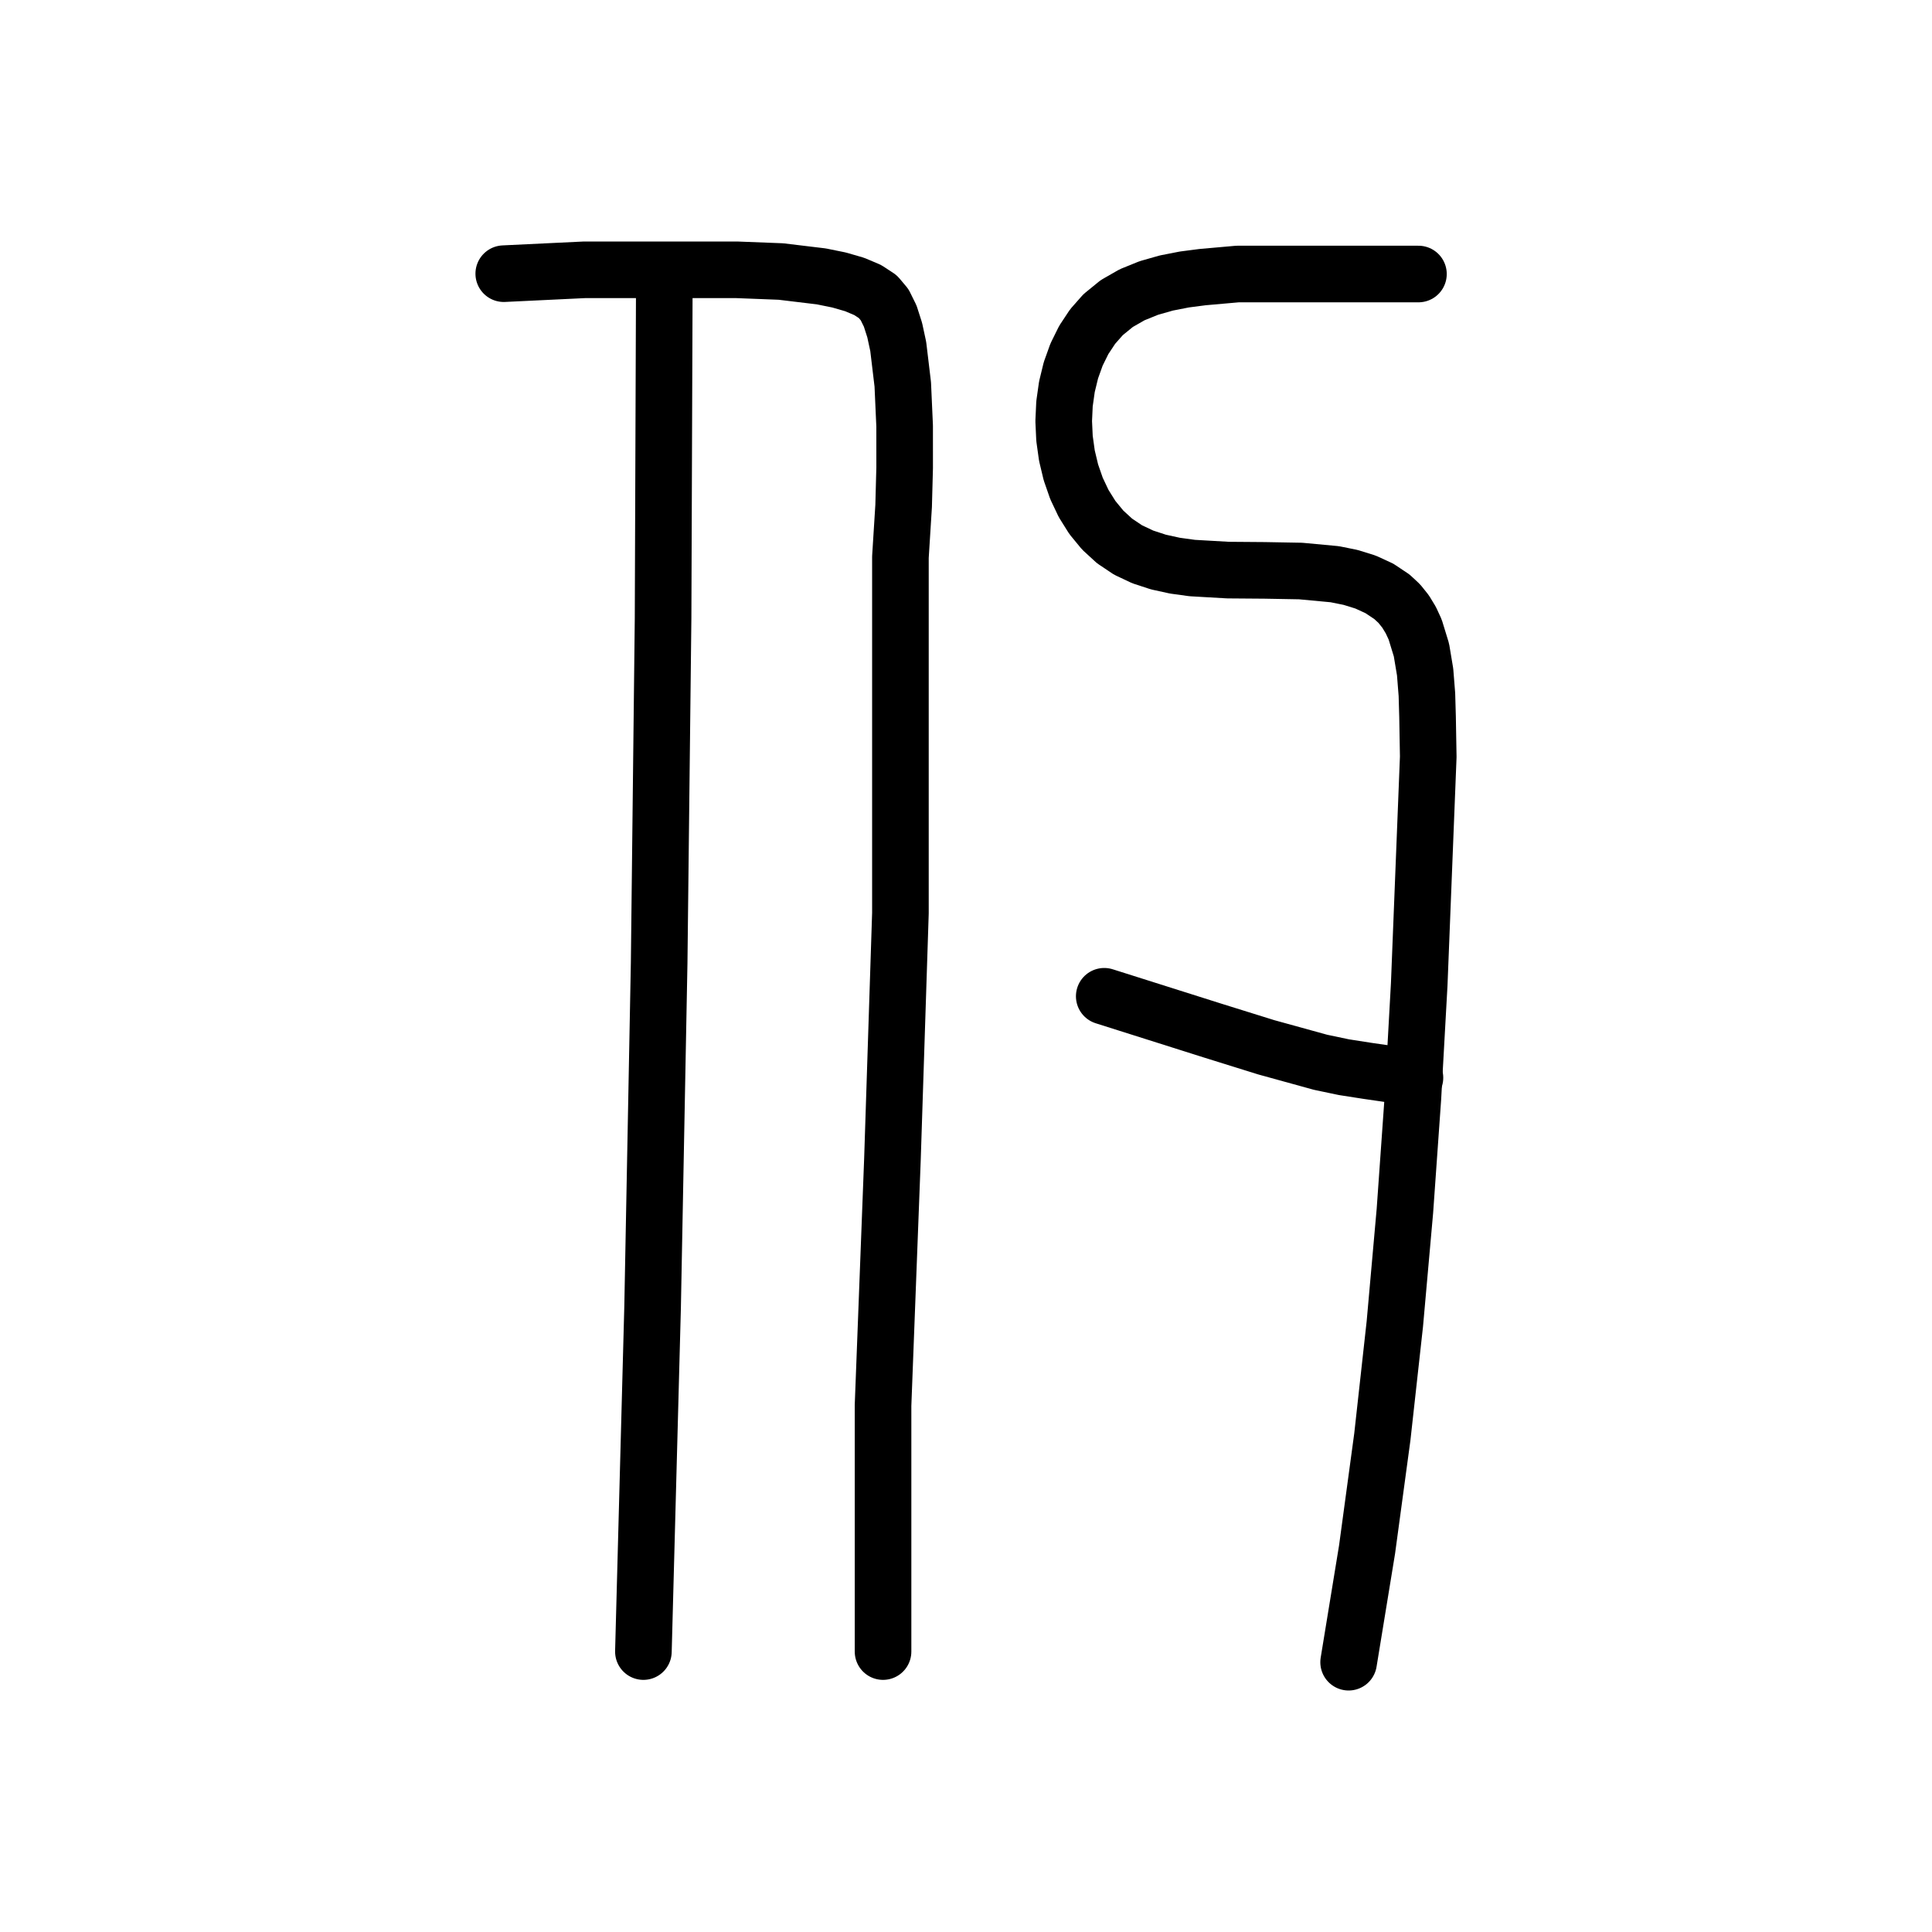
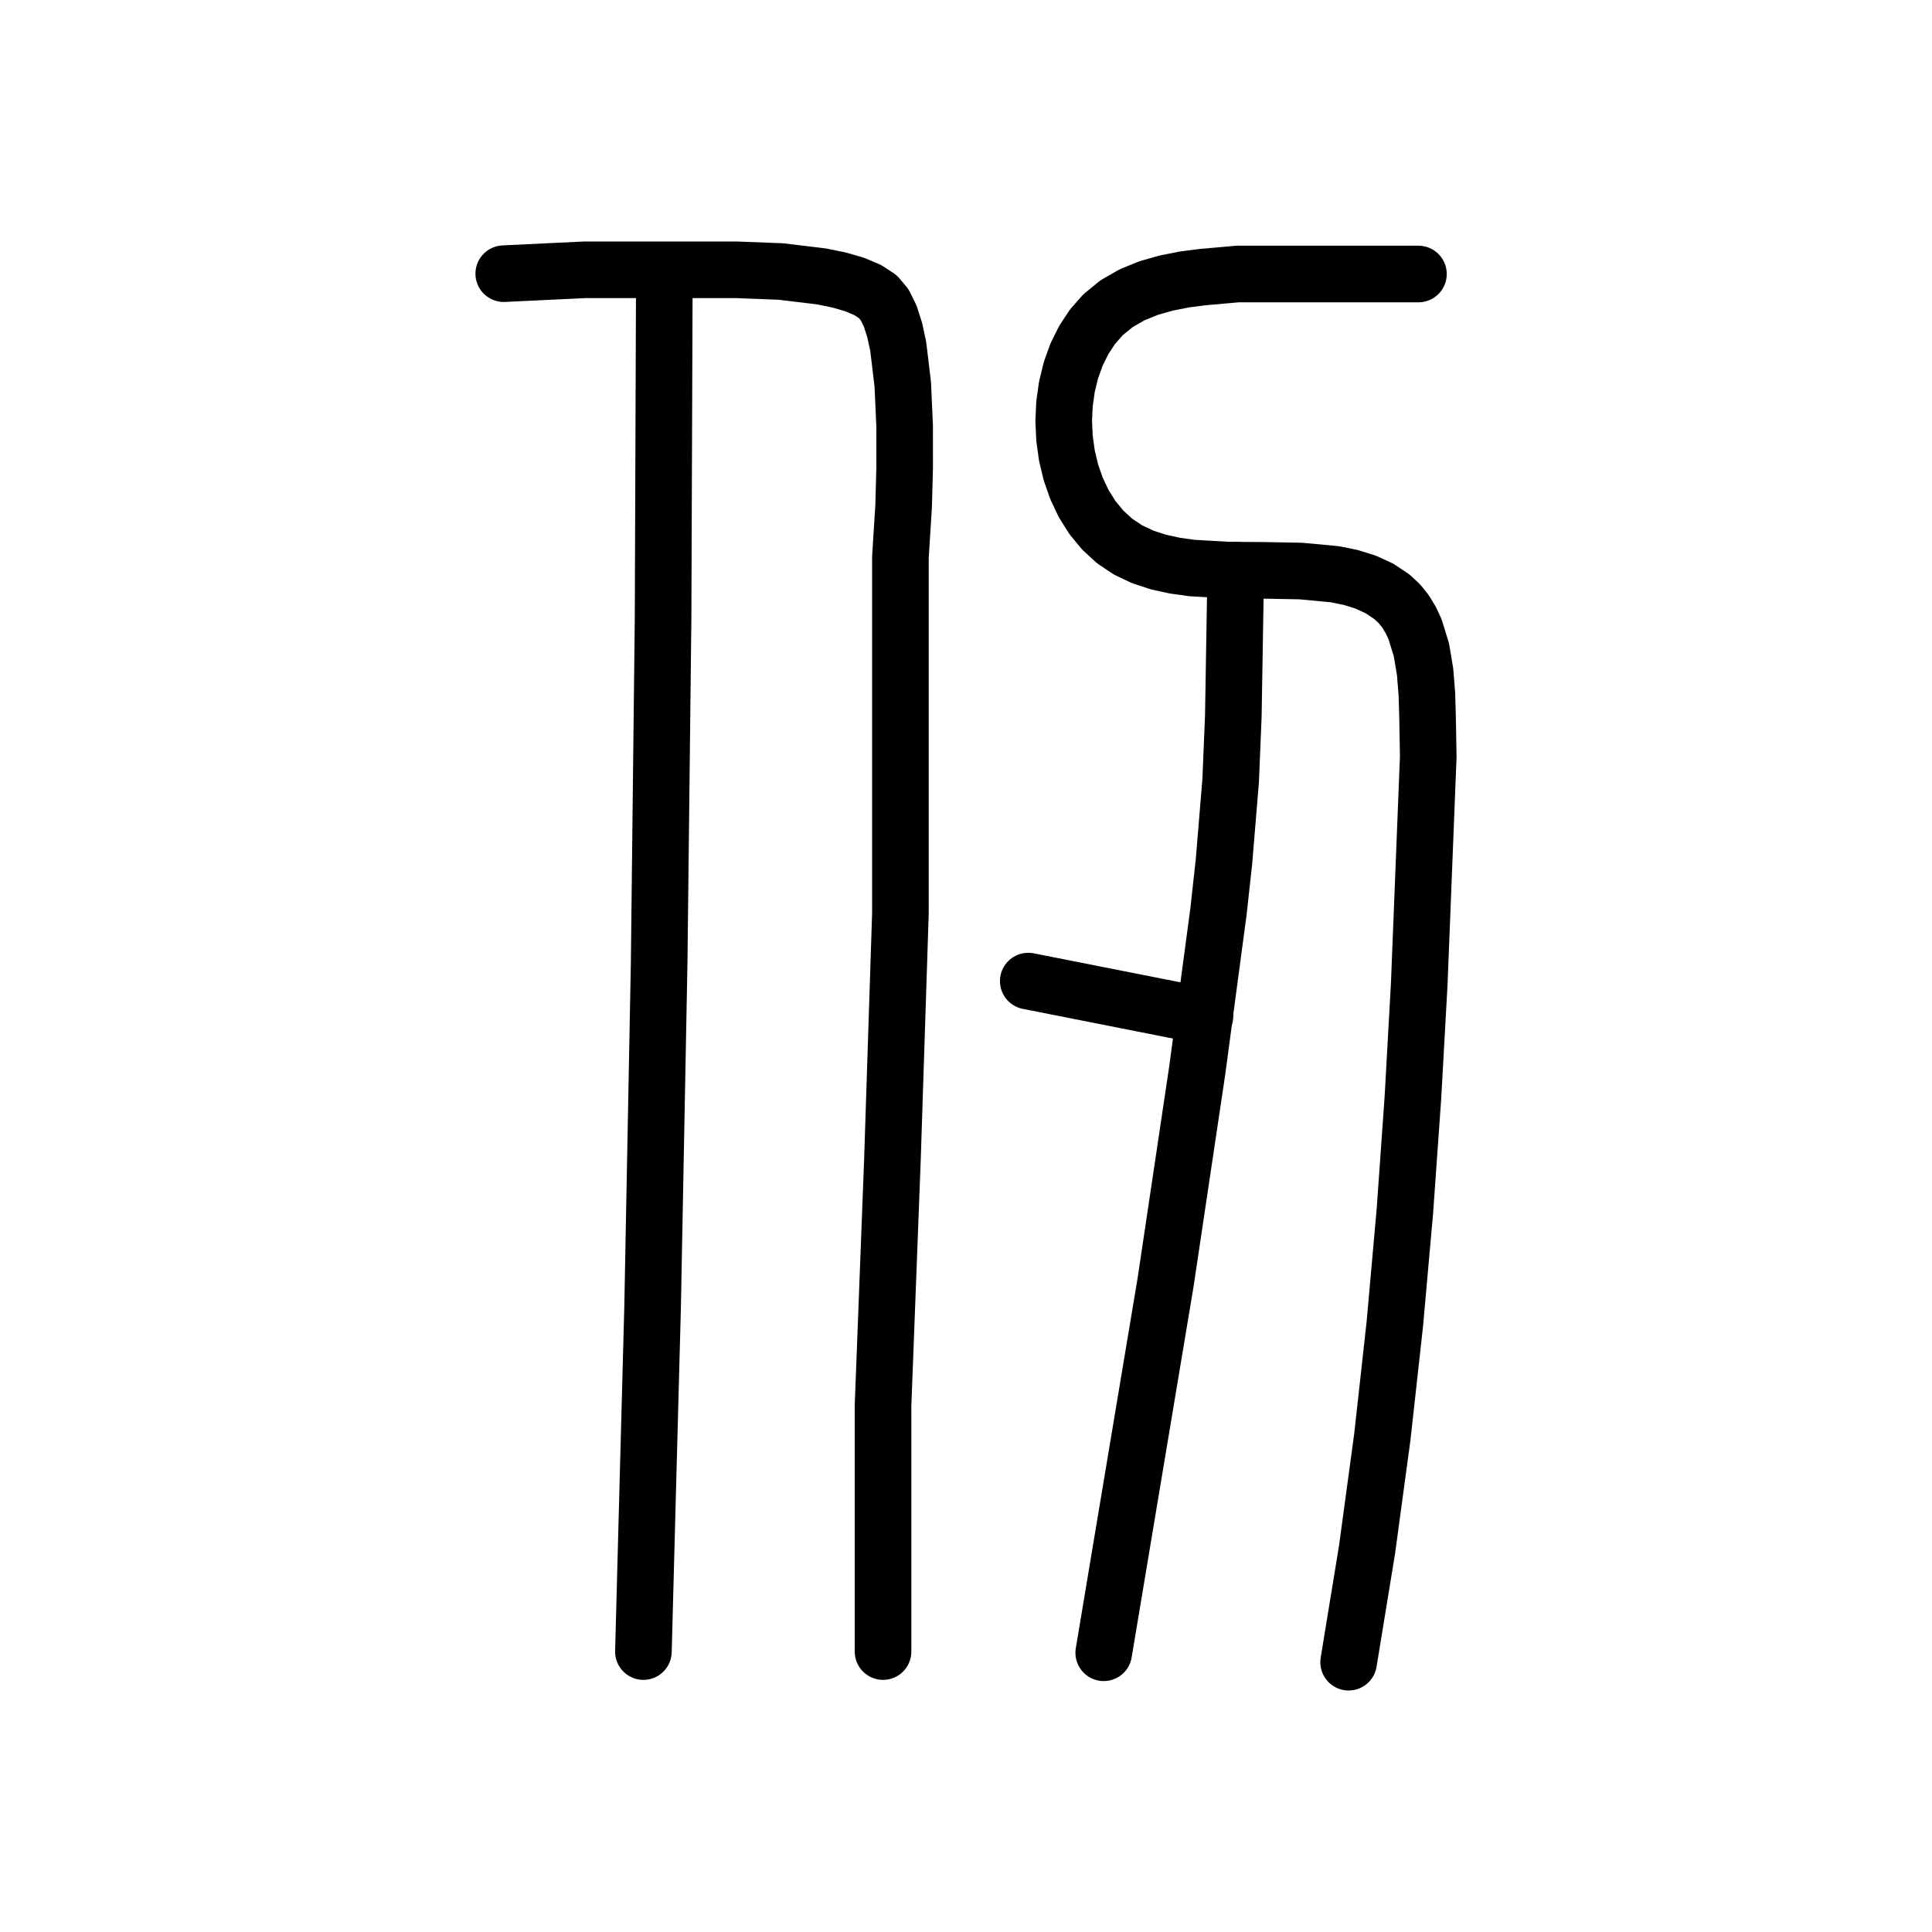
<svg xmlns="http://www.w3.org/2000/svg" viewBox="0 0 1024 1024" data-codepoint="U+3E676" data-advance="1024" data-schema="seal-centerline-1">
  <g transform="matrix(1 0 0 -1 0 832)" fill="none" stroke="#000" stroke-width="30" stroke-linecap="round" stroke-linejoin="round">
    <path id="stroke-1" d="M 352.118 686.948 L 351.447 504.284 L 349.37 321.748 L 345.892 139.234 L 341.016 -43.367" />
-     <path id="stroke-2" d="M 749.953 260.775 L 724.858 264.413 L 712.31 266.369 L 699.941 268.967 L 671.126 276.916 L 642.458 285.853 L 585.269 303.956" />
+     <path id="stroke-2" d="M 545 312 L 638.65 293.489" />
    <path id="stroke-3" d="M 267.0 686.948 L 309.855 689.0 L 344.059 689.0 L 366.554 689.0 L 390.387 689.0 L 413.867 688.089 L 435.302 685.509 L 444.724 683.595 L 453.001 681.198 L 459.92 678.269 L 465.27 674.756 L 468.859 670.486 L 471.821 664.503 L 474.21 657.049 L 476.081 648.368 L 478.486 628.292 L 479.474 606.217 L 479.481 584.083 L 478.944 563.831 L 477.242 536.737 L 477.242 478.6 L 477.242 413.308 L 477.242 348.045 L 473.013 217.575 L 468.03 87.125 L 468.03 21.888 L 468.03 -43.367" />
    <path id="stroke-4" d="M 714.796 -49.0 L 724.574 10.74 L 732.675 70.506 L 739.295 130.322 L 744.628 190.207 L 748.87 250.185 L 752.216 310.276 L 757.0 430.884 L 756.631 452.064 L 756.292 463.874 L 755.34 475.85 L 753.392 487.506 L 750.064 498.356 L 747.764 503.328 L 744.975 507.916 L 741.651 512.06 L 737.742 515.699 L 731.118 520.117 L 723.802 523.487 L 715.882 525.952 L 707.446 527.654 L 689.375 529.34 L 670.293 529.687 L 650.9 529.836 L 631.9 530.928 L 622.766 532.184 L 613.994 534.104 L 605.67 536.83 L 597.884 540.505 L 590.754 545.278 L 584.454 551.057 L 578.987 557.712 L 574.353 565.114 L 570.556 573.134 L 567.599 581.643 L 565.482 590.512 L 564.21 599.612 L 563.783 608.813 L 564.205 617.987 L 565.478 627.005 L 567.604 635.736 L 570.586 644.054 L 574.425 651.827 L 579.125 658.927 L 584.687 665.225 L 591.919 671.113 L 600.05 675.769 L 608.87 679.344 L 618.168 681.993 L 627.734 683.867 L 637.356 685.119 L 655.928 686.765 L 703.859 686.765 L 751.804 686.765" />
+     <path id="stroke-5" d="M 654.975 529.805 L 653.68 452.263 L 652.271 418.185 L 648.712 375.112 L 645.816 348.857 L 634.608 264.996 L 617.744 152.071 L 585 -44" />
  </g>
</svg>
